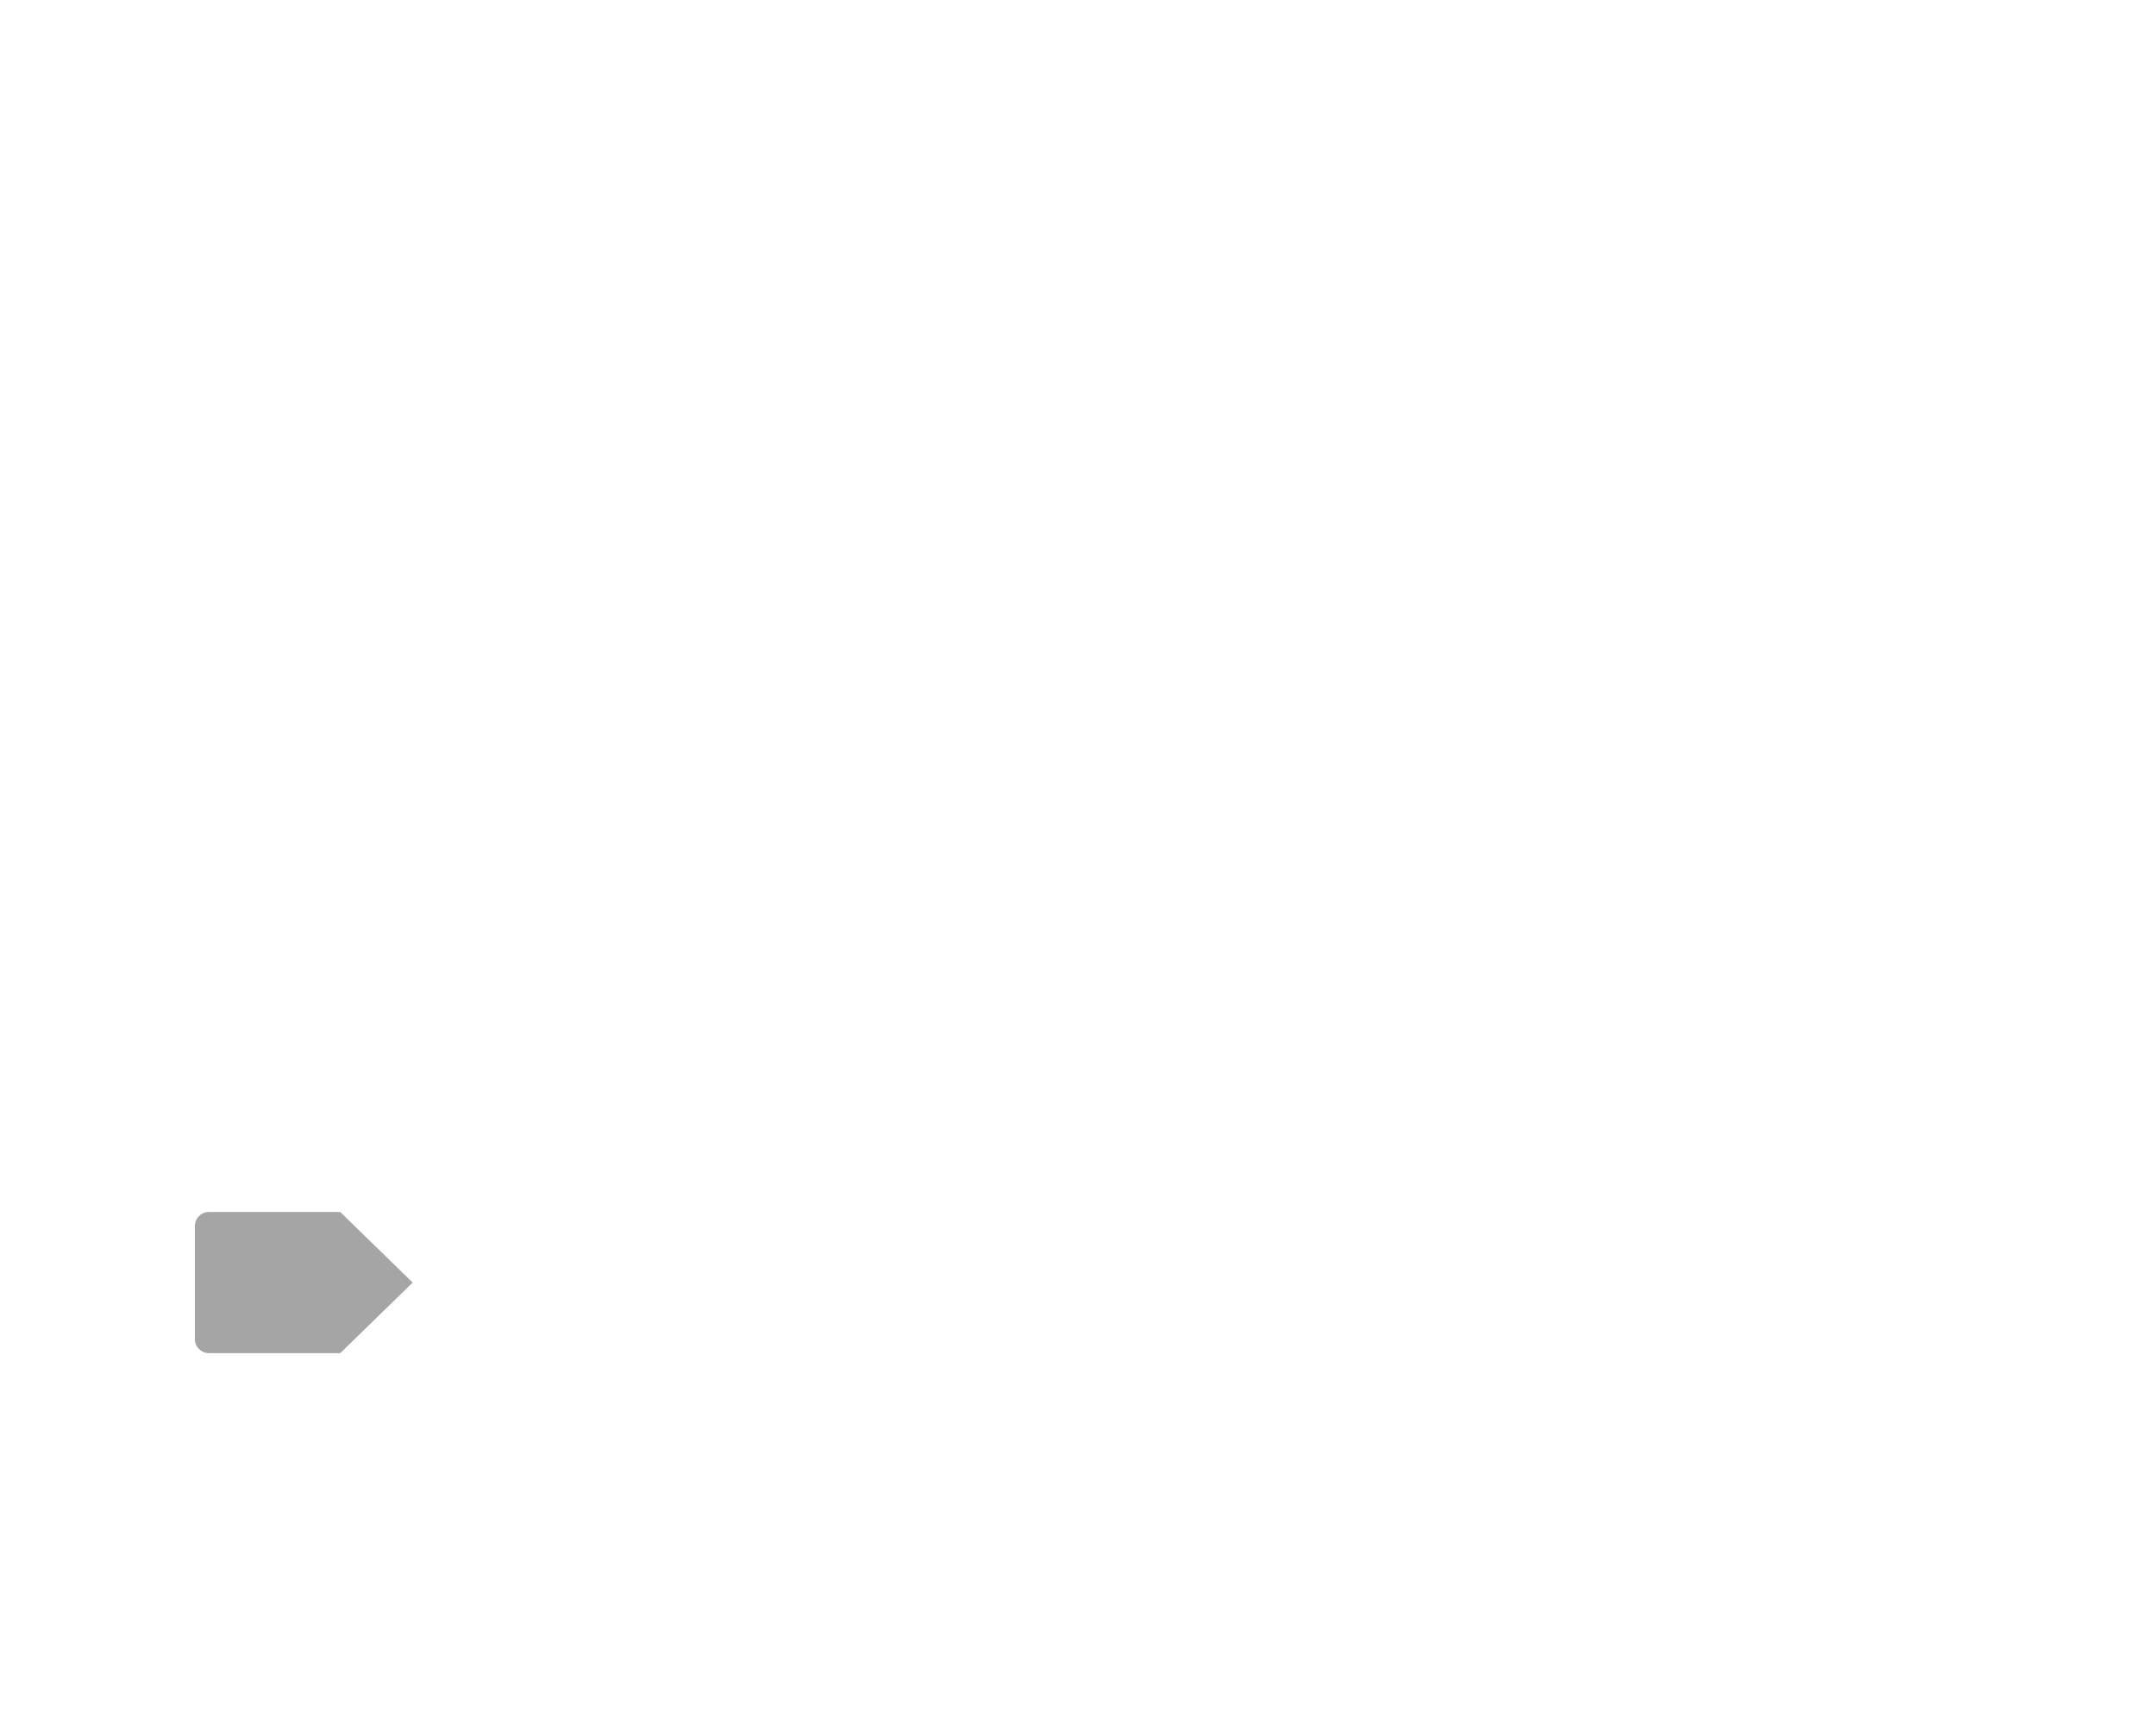
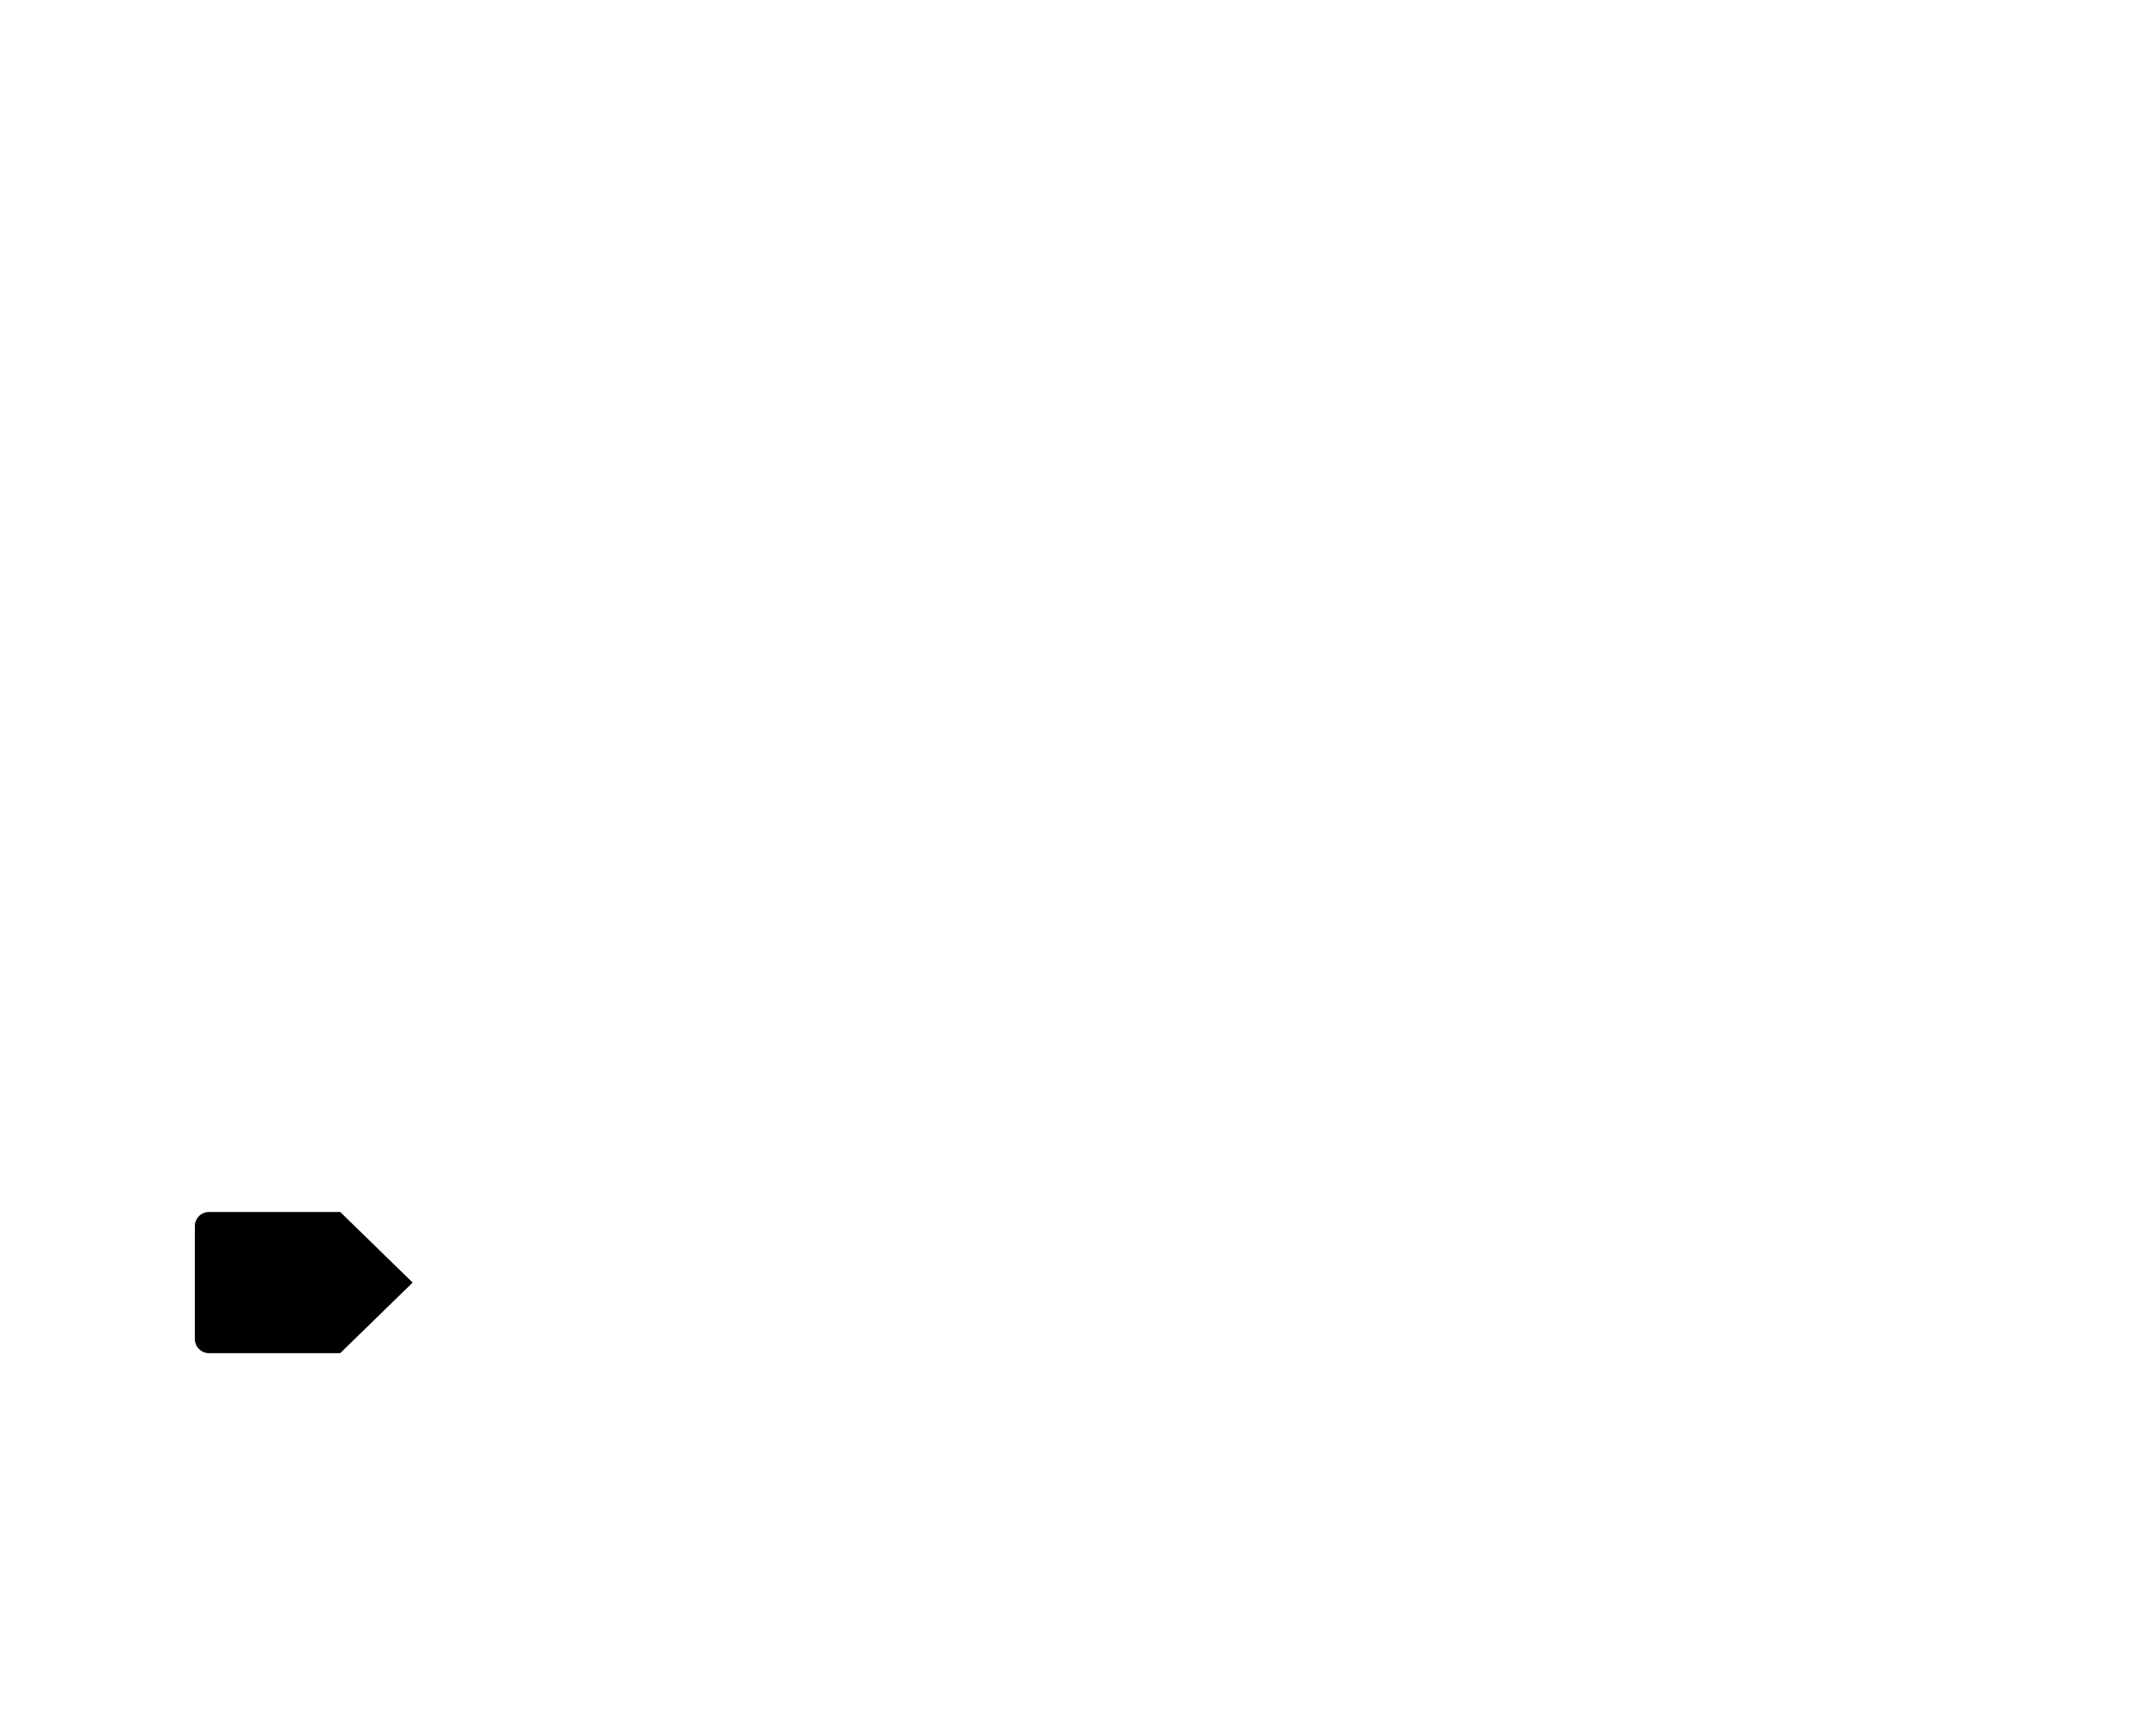
<svg width="100%" height="100%" viewBox="0 0 2084 1667" version="1.1" style="fill-rule:evenodd;clip-rule:evenodd;stroke-linejoin:round;stroke-miterlimit:2;">
  <g id="d-pad-left" transform="matrix(1.42841e-16,2.33277,-2.86515,1.7544e-16,3053.46,-1258.6)">
    <g id="dpad">
-       <path id="d-pad-left1" d="M1100.15,950.941L1100.15,995.23C1100.15,997.858 1097.53,999.991 1094.3,999.991L1047.52,999.991C1044.29,999.991 1041.67,997.858 1041.67,995.23L1041.67,950.941L1070.91,926.51L1100.15,950.941Z" style="fill:rgb(165,165,165);" />
+       <path id="d-pad-left1" d="M1100.15,950.941L1100.15,995.23C1100.15,997.858 1097.53,999.991 1094.3,999.991L1047.52,999.991C1044.29,999.991 1041.67,997.858 1041.67,995.23L1041.67,950.941L1070.91,926.51L1100.15,950.941Z" />
    </g>
  </g>
</svg>
